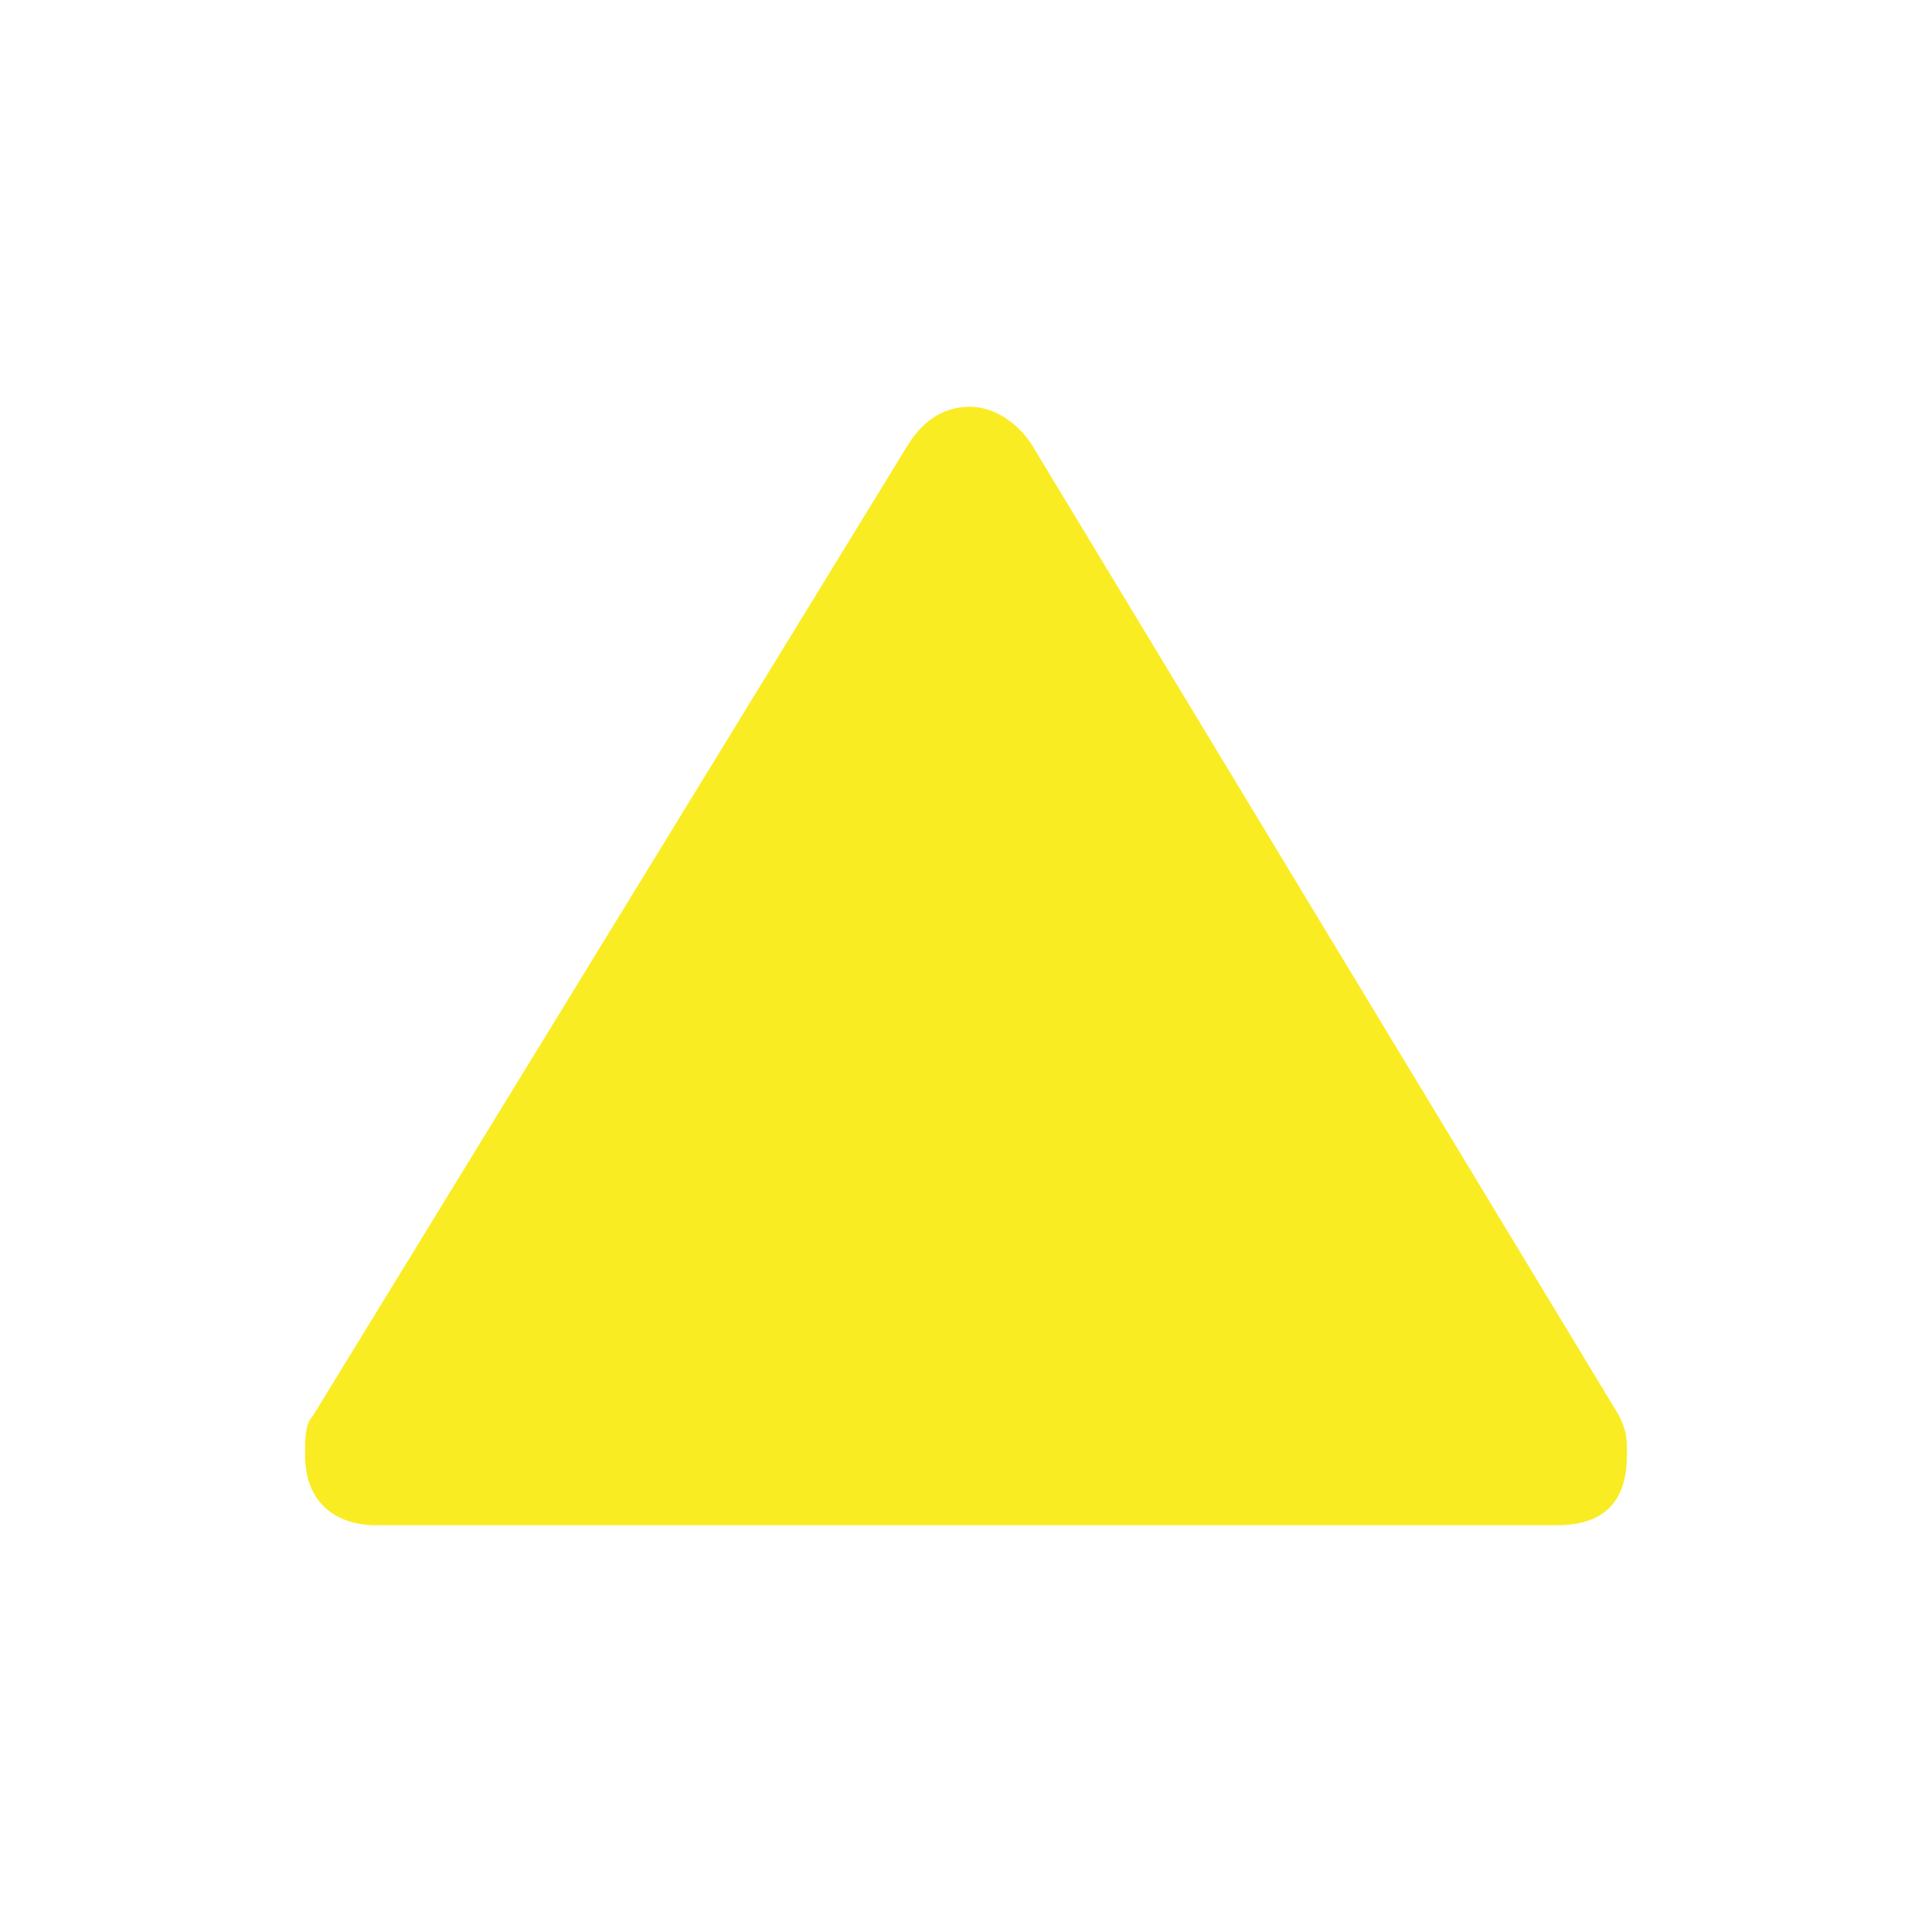
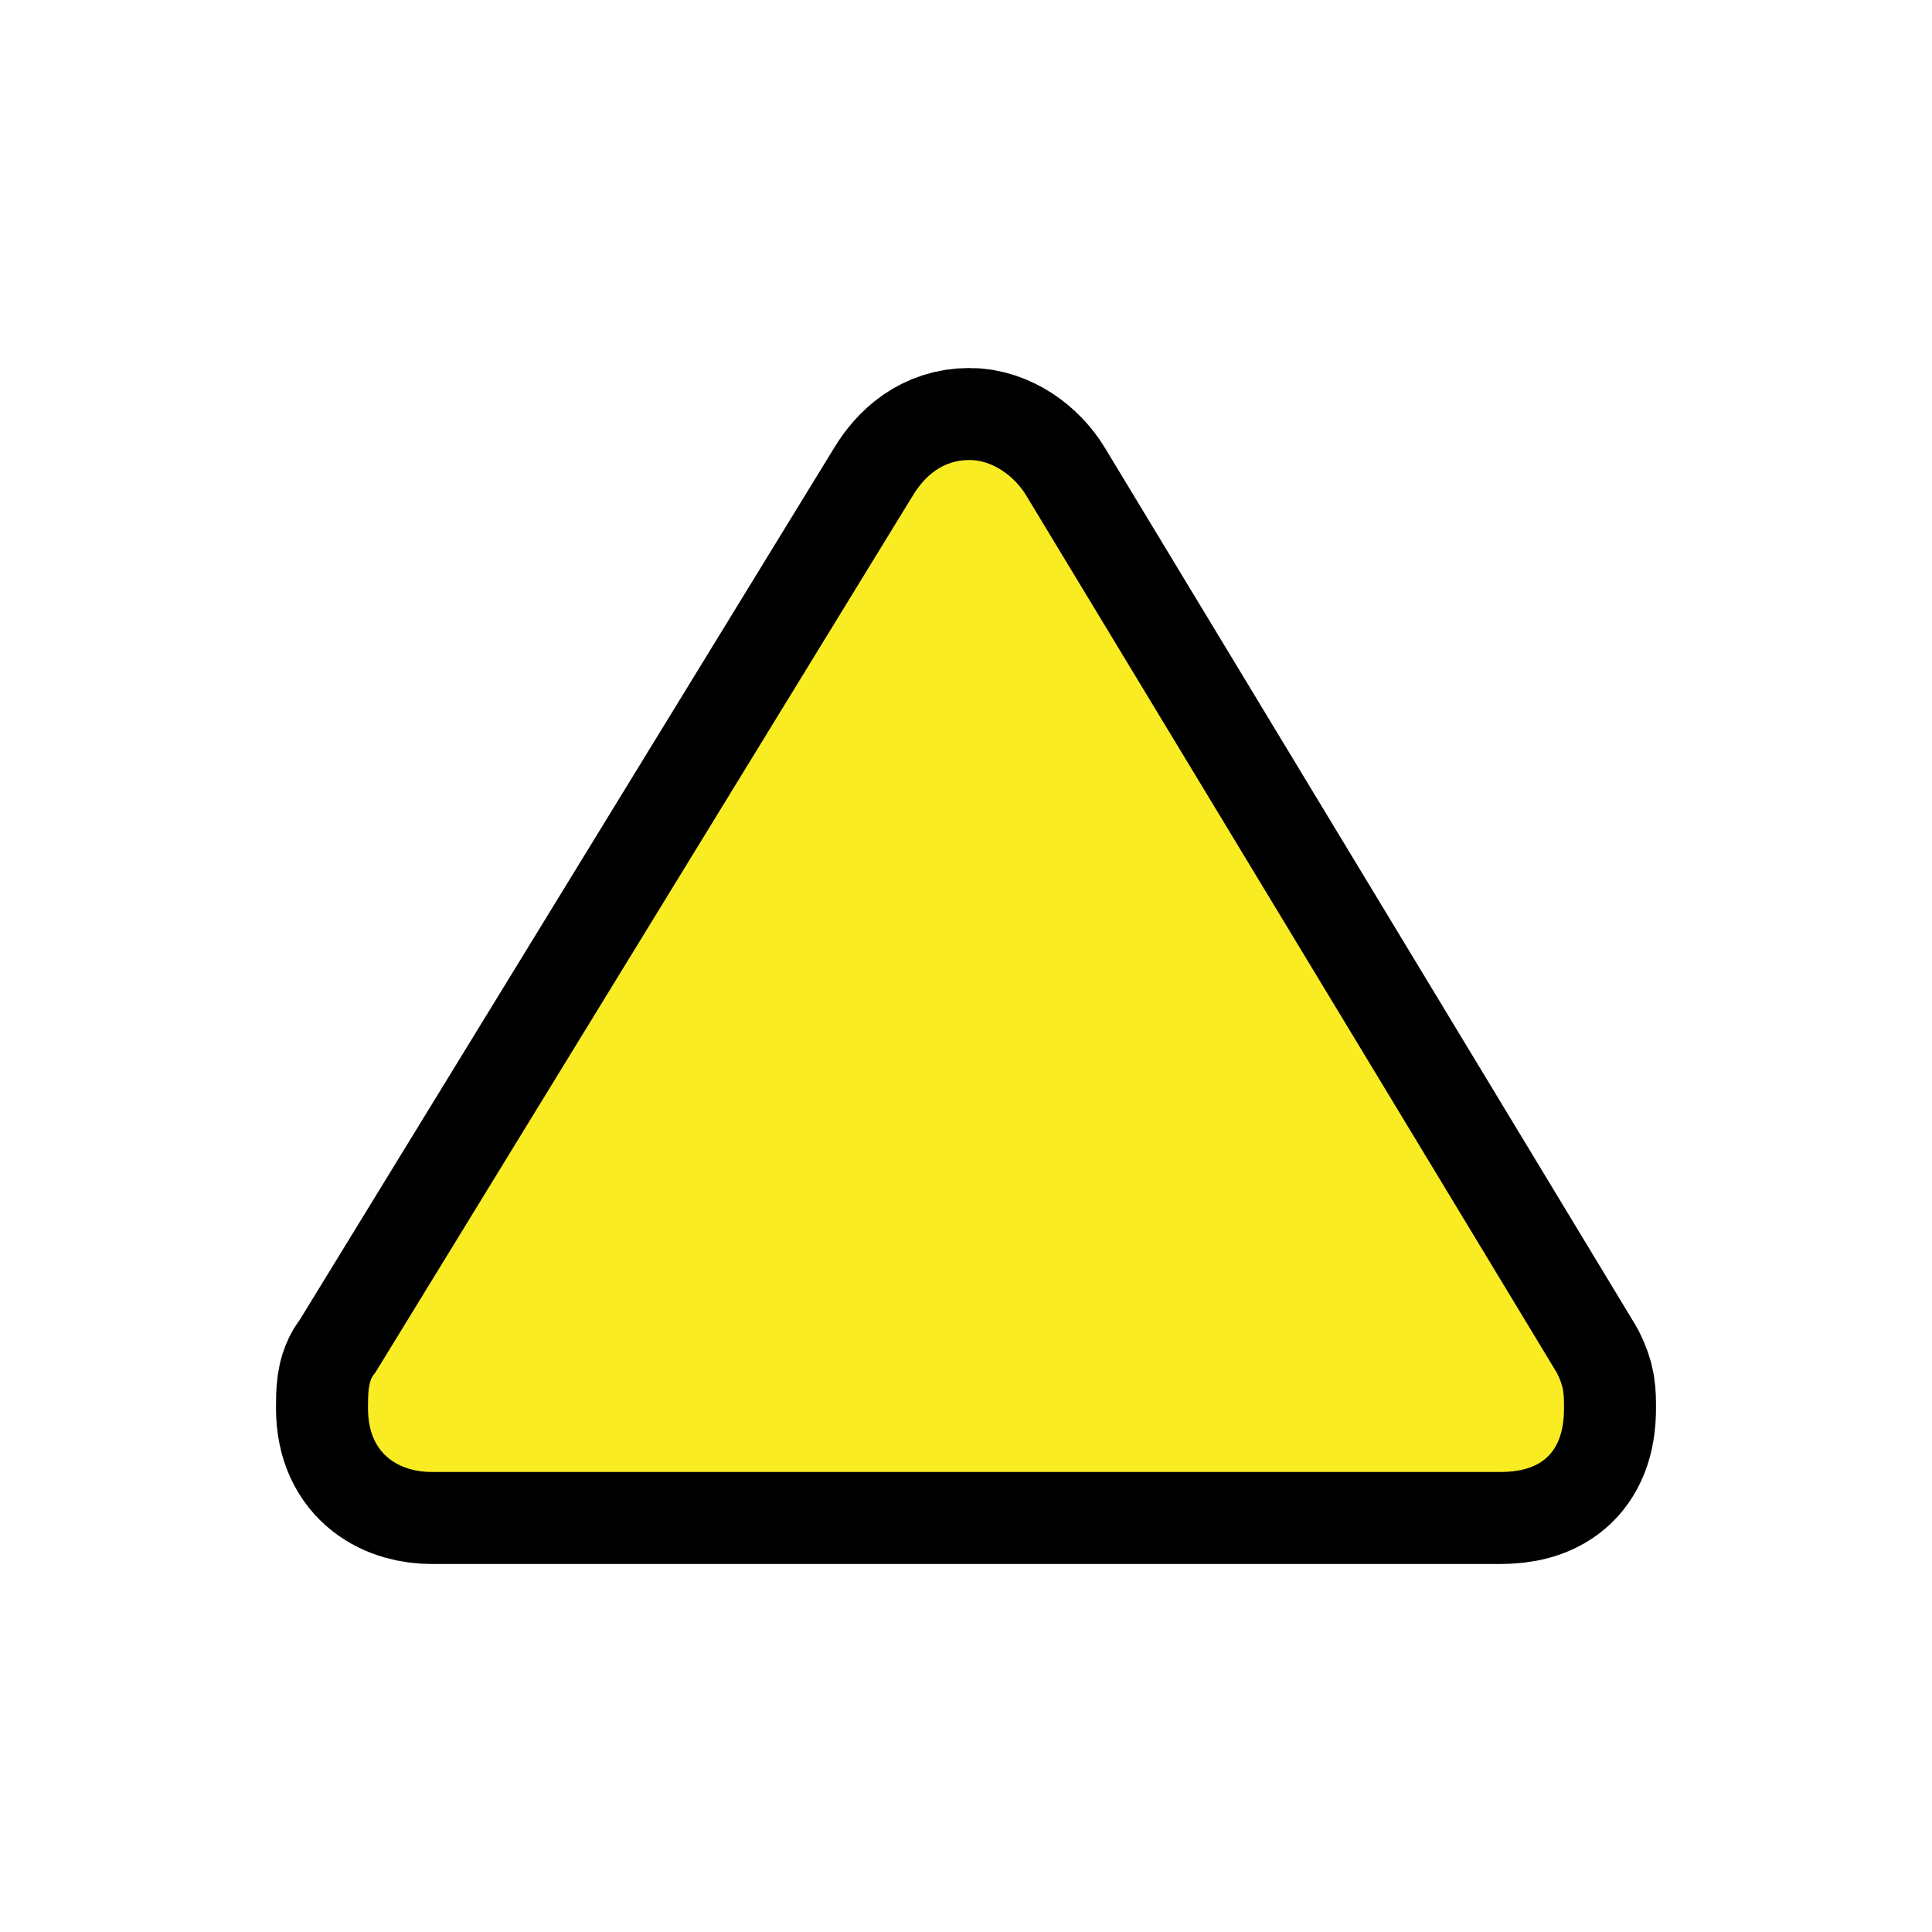
- <svg xmlns="http://www.w3.org/2000/svg" viewBox="0 0 19 19" height="19" width="19">
-   <rect fill="none" x="0" y="0" width="19" height="19" />
-   <path fill="#faec23" transform="translate(2 2)" d="M7.538,2  C7.244,2,7.05,2.177,6.923,2.385l-5.846,9.539C1,12,1,12.154,1,12.308C1,12.846,1.385,13,1.692,13h11.615  C13.692,13,14,12.846,14,12.308c0-0.154,0-0.231-0.077-0.385L8.154,2.385C8.028,2.176,7.788,2,7.538,2z" />
+ <svg xmlns="http://www.w3.org/2000/svg" viewBox="0 0 21 21" height="21" width="21">
+   <rect fill="none" x="0" y="0" width="21" height="21" />
+   <path fill="#000" transform="translate(3 3)" d="M7.538,2  C7.244,2,7.05,2.177,6.923,2.385l-5.846,9.539C1,12,1,12.154,1,12.308C1,12.846,1.385,13,1.692,13h11.615  C13.692,13,14,12.846,14,12.308c0-0.154,0-0.231-0.077-0.385L8.154,2.385C8.028,2.176,7.788,2,7.538,2z" style="stroke-linejoin:round;stroke-miterlimit:4;" stroke="#000" stroke-width="2" />
+   <path fill="#faec23" transform="translate(3 3)" d="M7.538,2  C7.244,2,7.05,2.177,6.923,2.385l-5.846,9.539C1,12,1,12.154,1,12.308C1,12.846,1.385,13,1.692,13h11.615  C13.692,13,14,12.846,14,12.308c0-0.154,0-0.231-0.077-0.385L8.154,2.385C8.028,2.176,7.788,2,7.538,2z" />
</svg>
